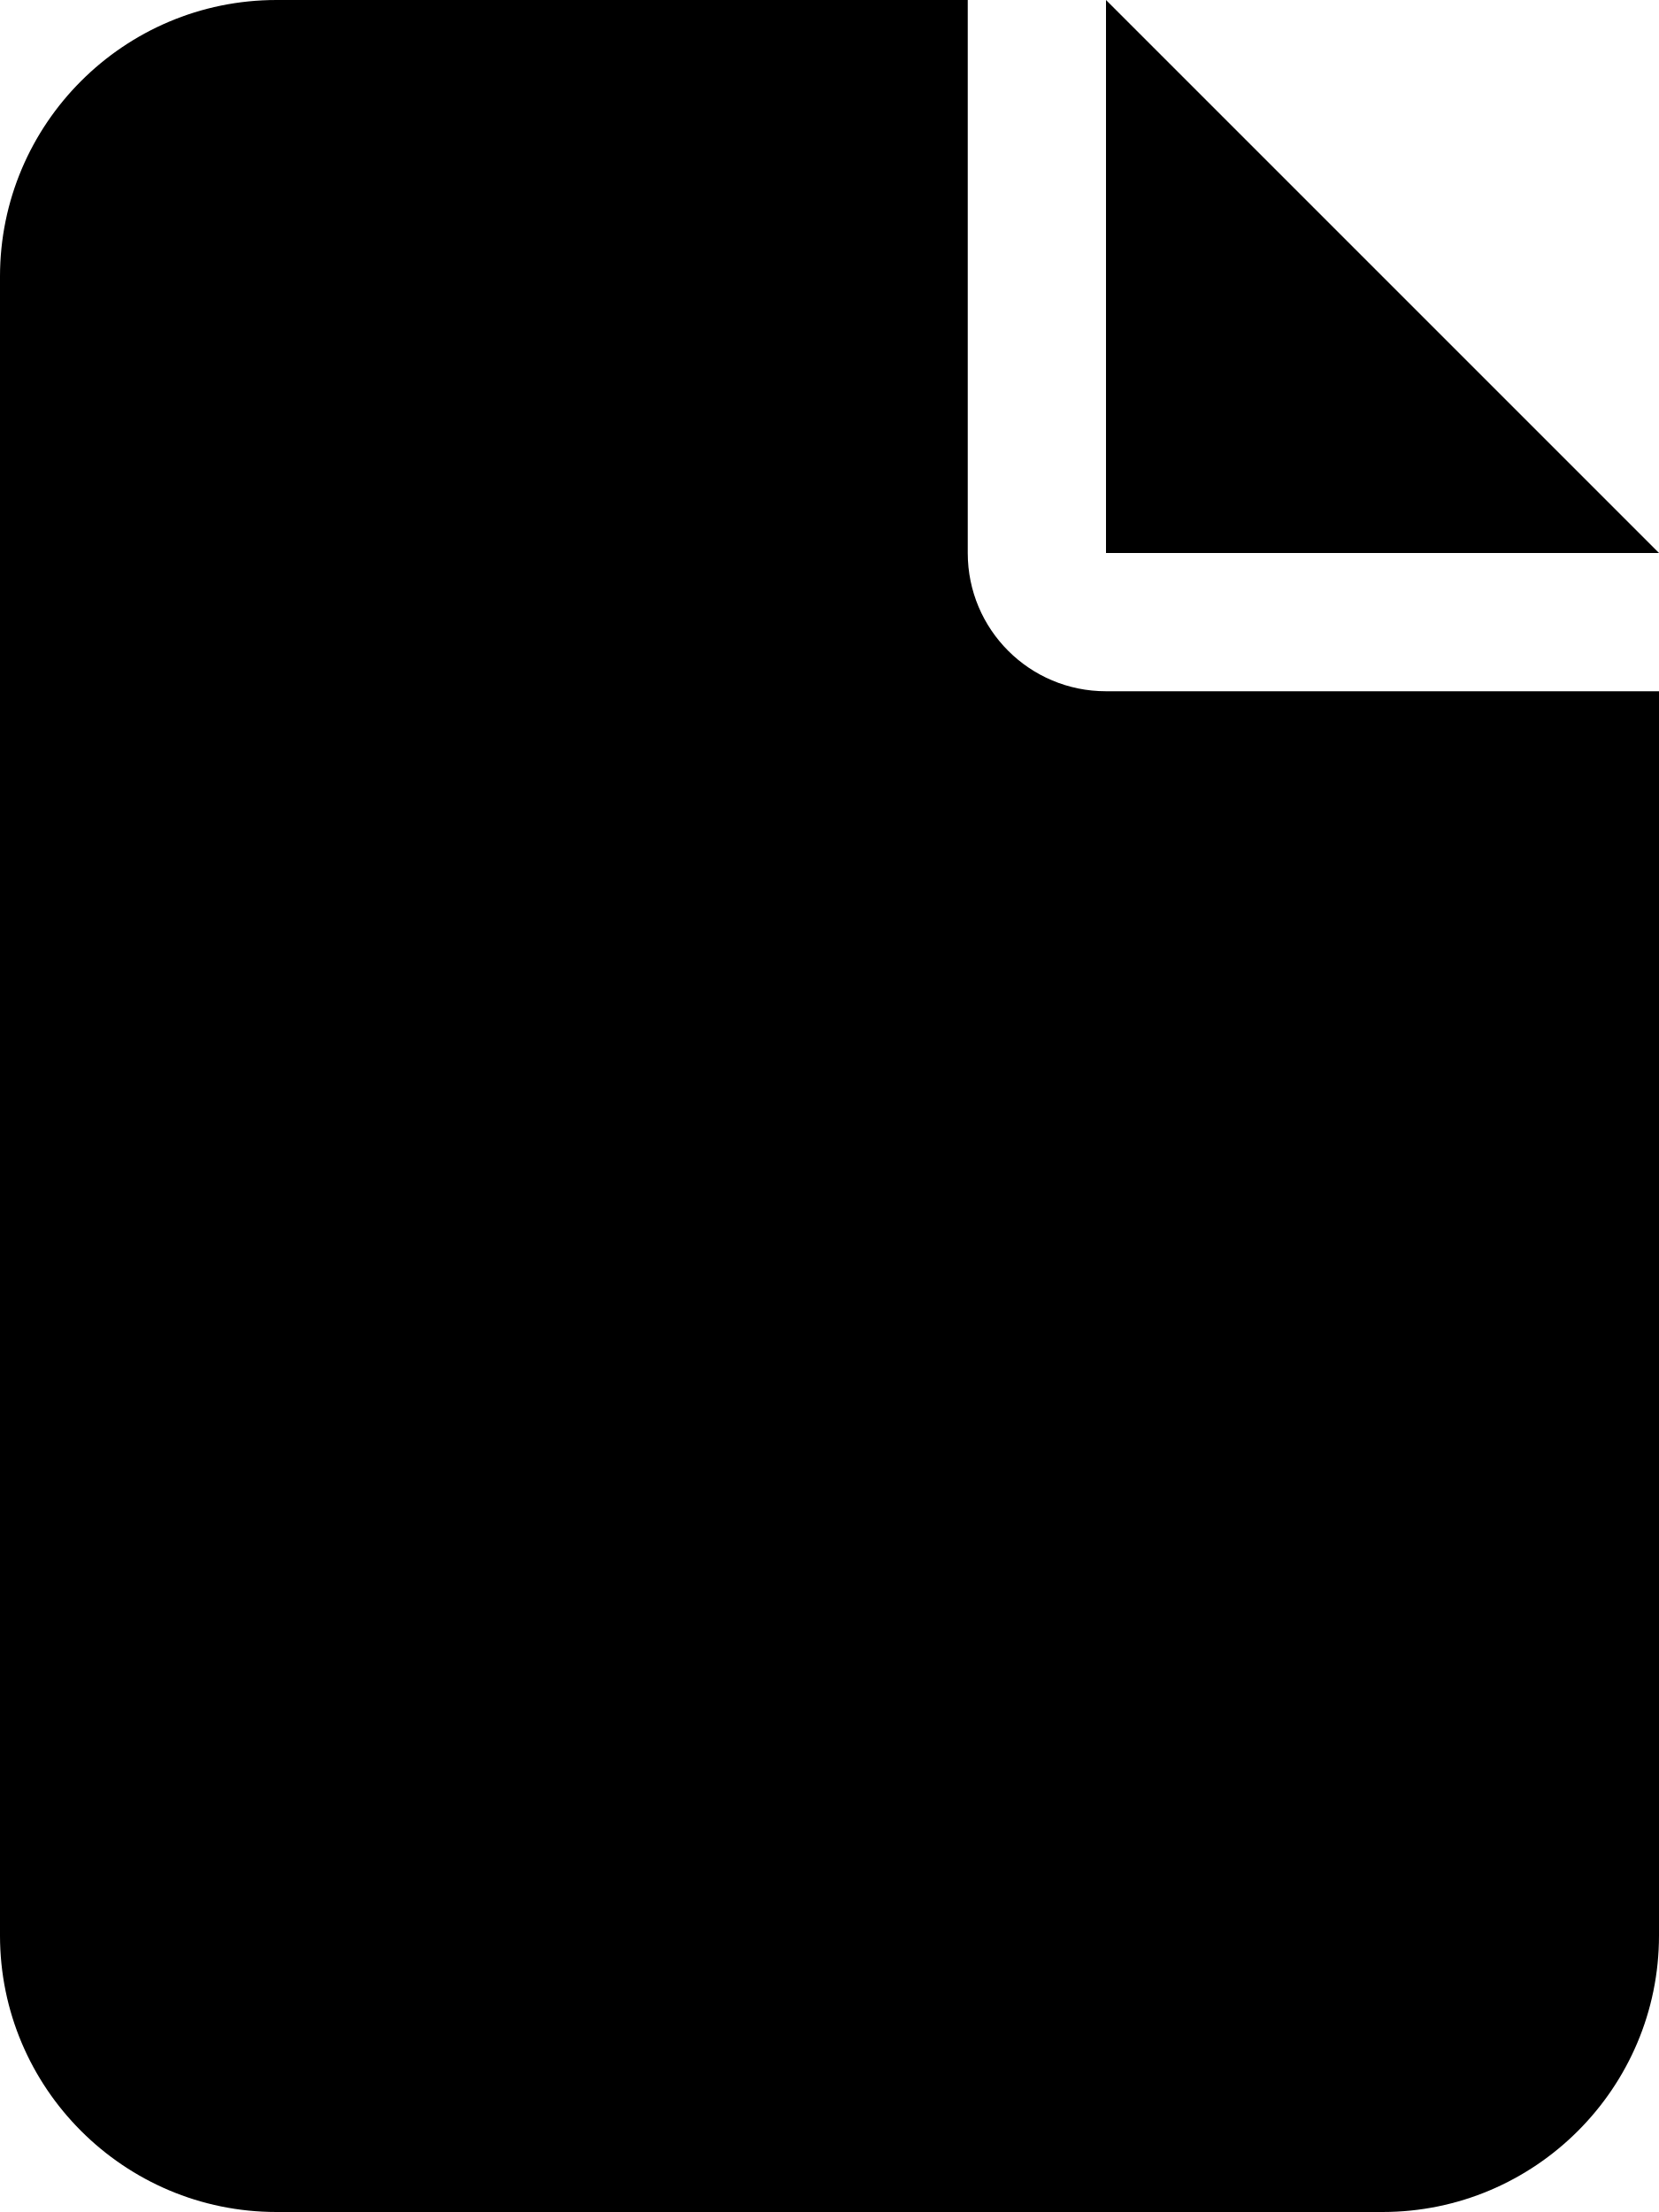
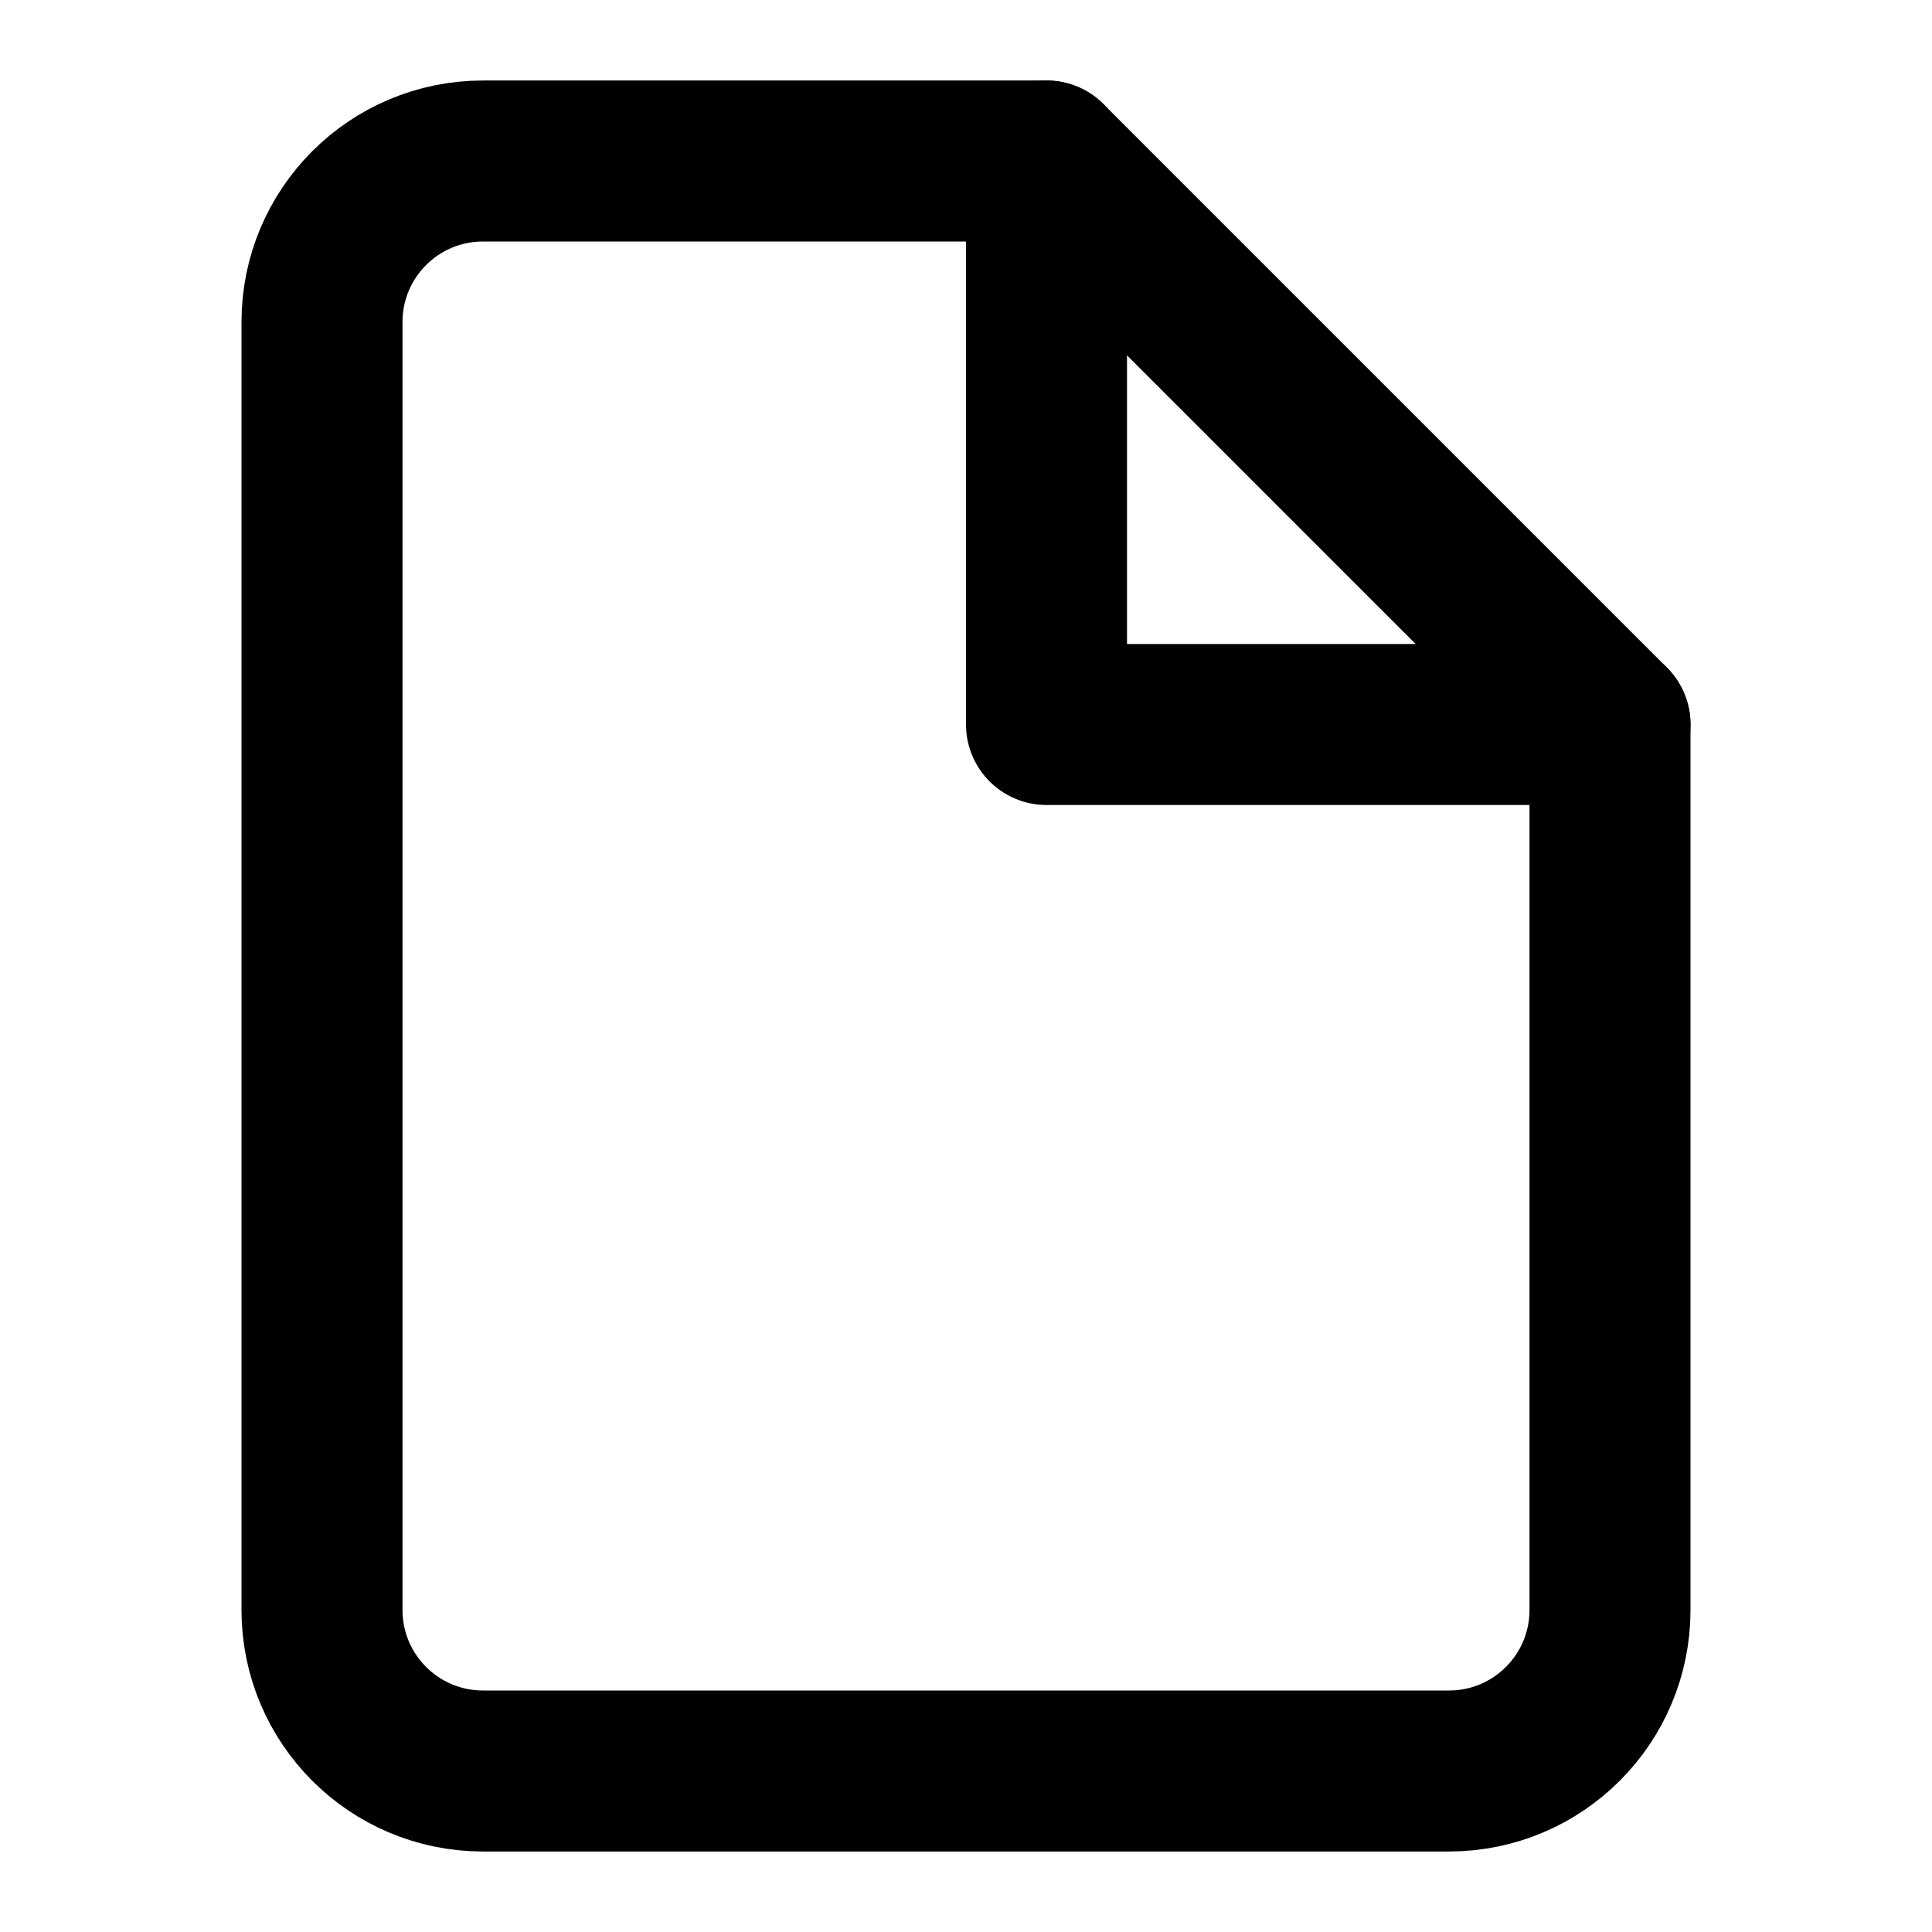
- <svg xmlns="http://www.w3.org/2000/svg" viewBox="0 0 384 512">
-   <path fill="#000000" d="M0 64C0 28.7 28.7 0 64 0H224V128c0 17.7 14.3 32 32 32H384V448c0 35.3-28.7 64-64 64H64c-35.3 0-64-28.7-64-64V64zm384 64H256V0L384 128z" />
+ <svg xmlns="http://www.w3.org/2000/svg" width="24" height="24" viewBox="0 0 24 24" fill="none" stroke="currentColor" stroke-width="2" stroke-linecap="round" stroke-linejoin="round" class="feather feather-file">
+   <path d="M13 2H6a2 2 0 0 0-2 2v16a2 2 0 0 0 2 2h12a2 2 0 0 0 2-2V9z" />
+   <polyline points="13 2 13 9 20 9" />
</svg>
